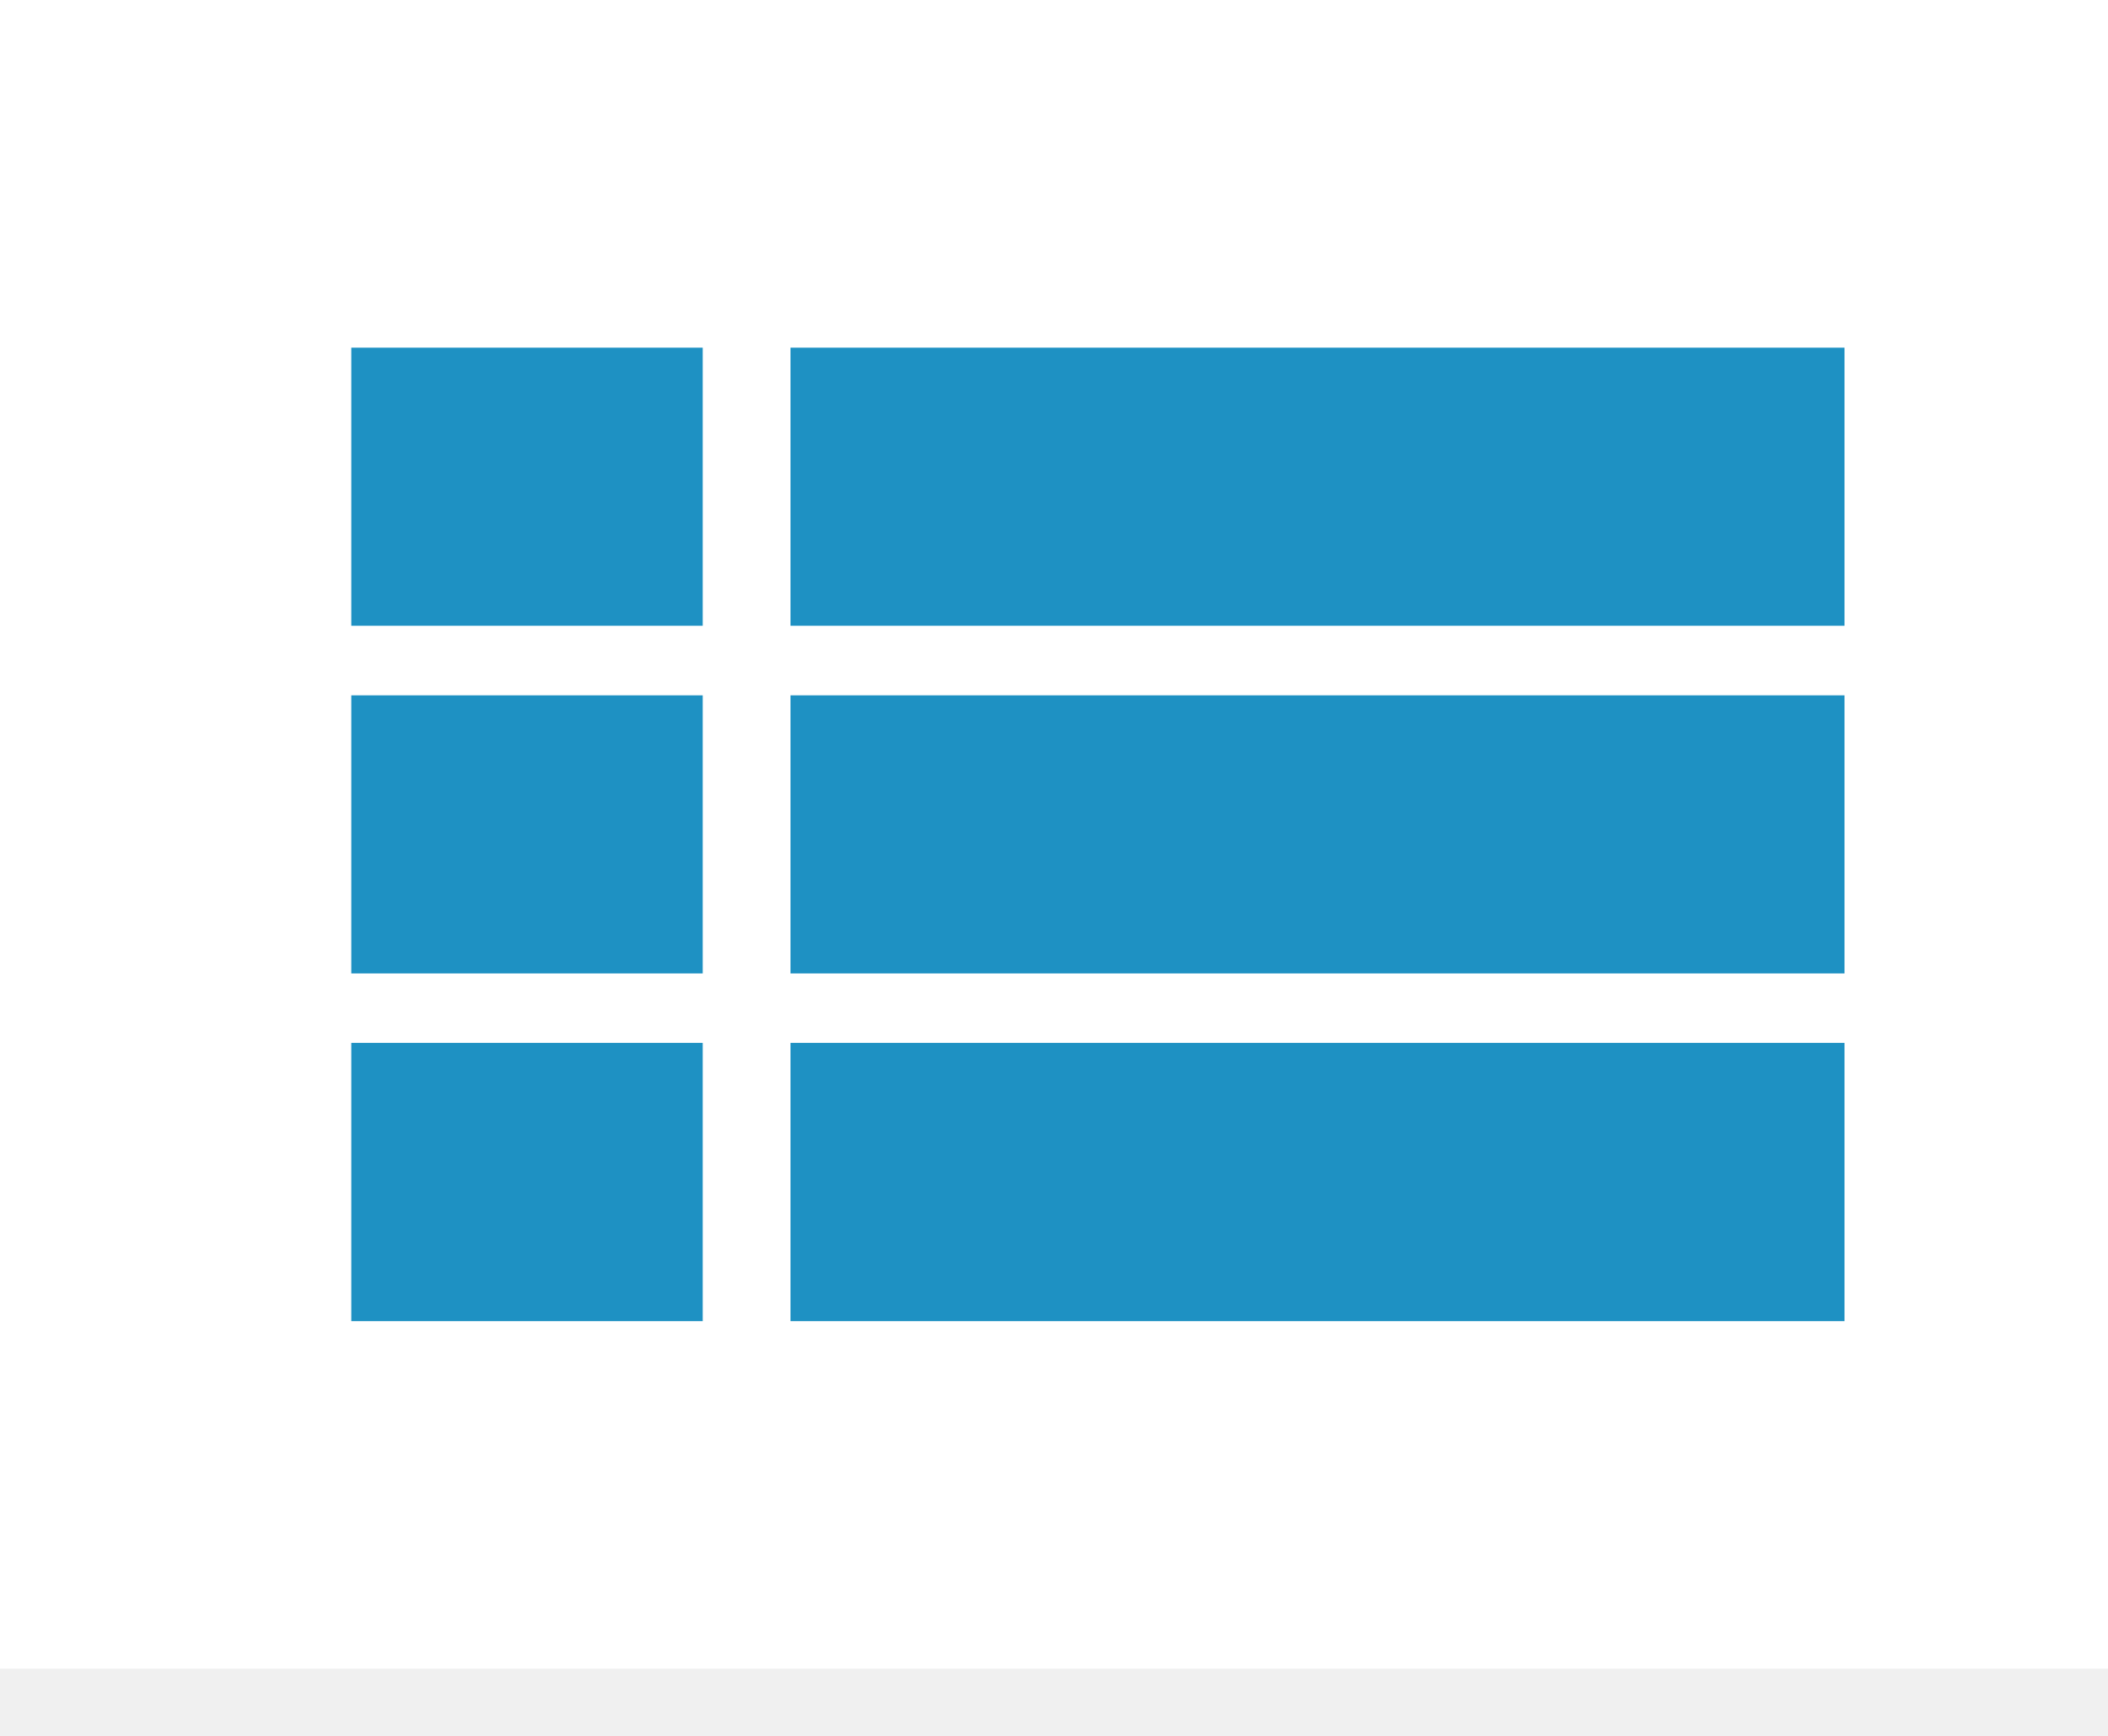
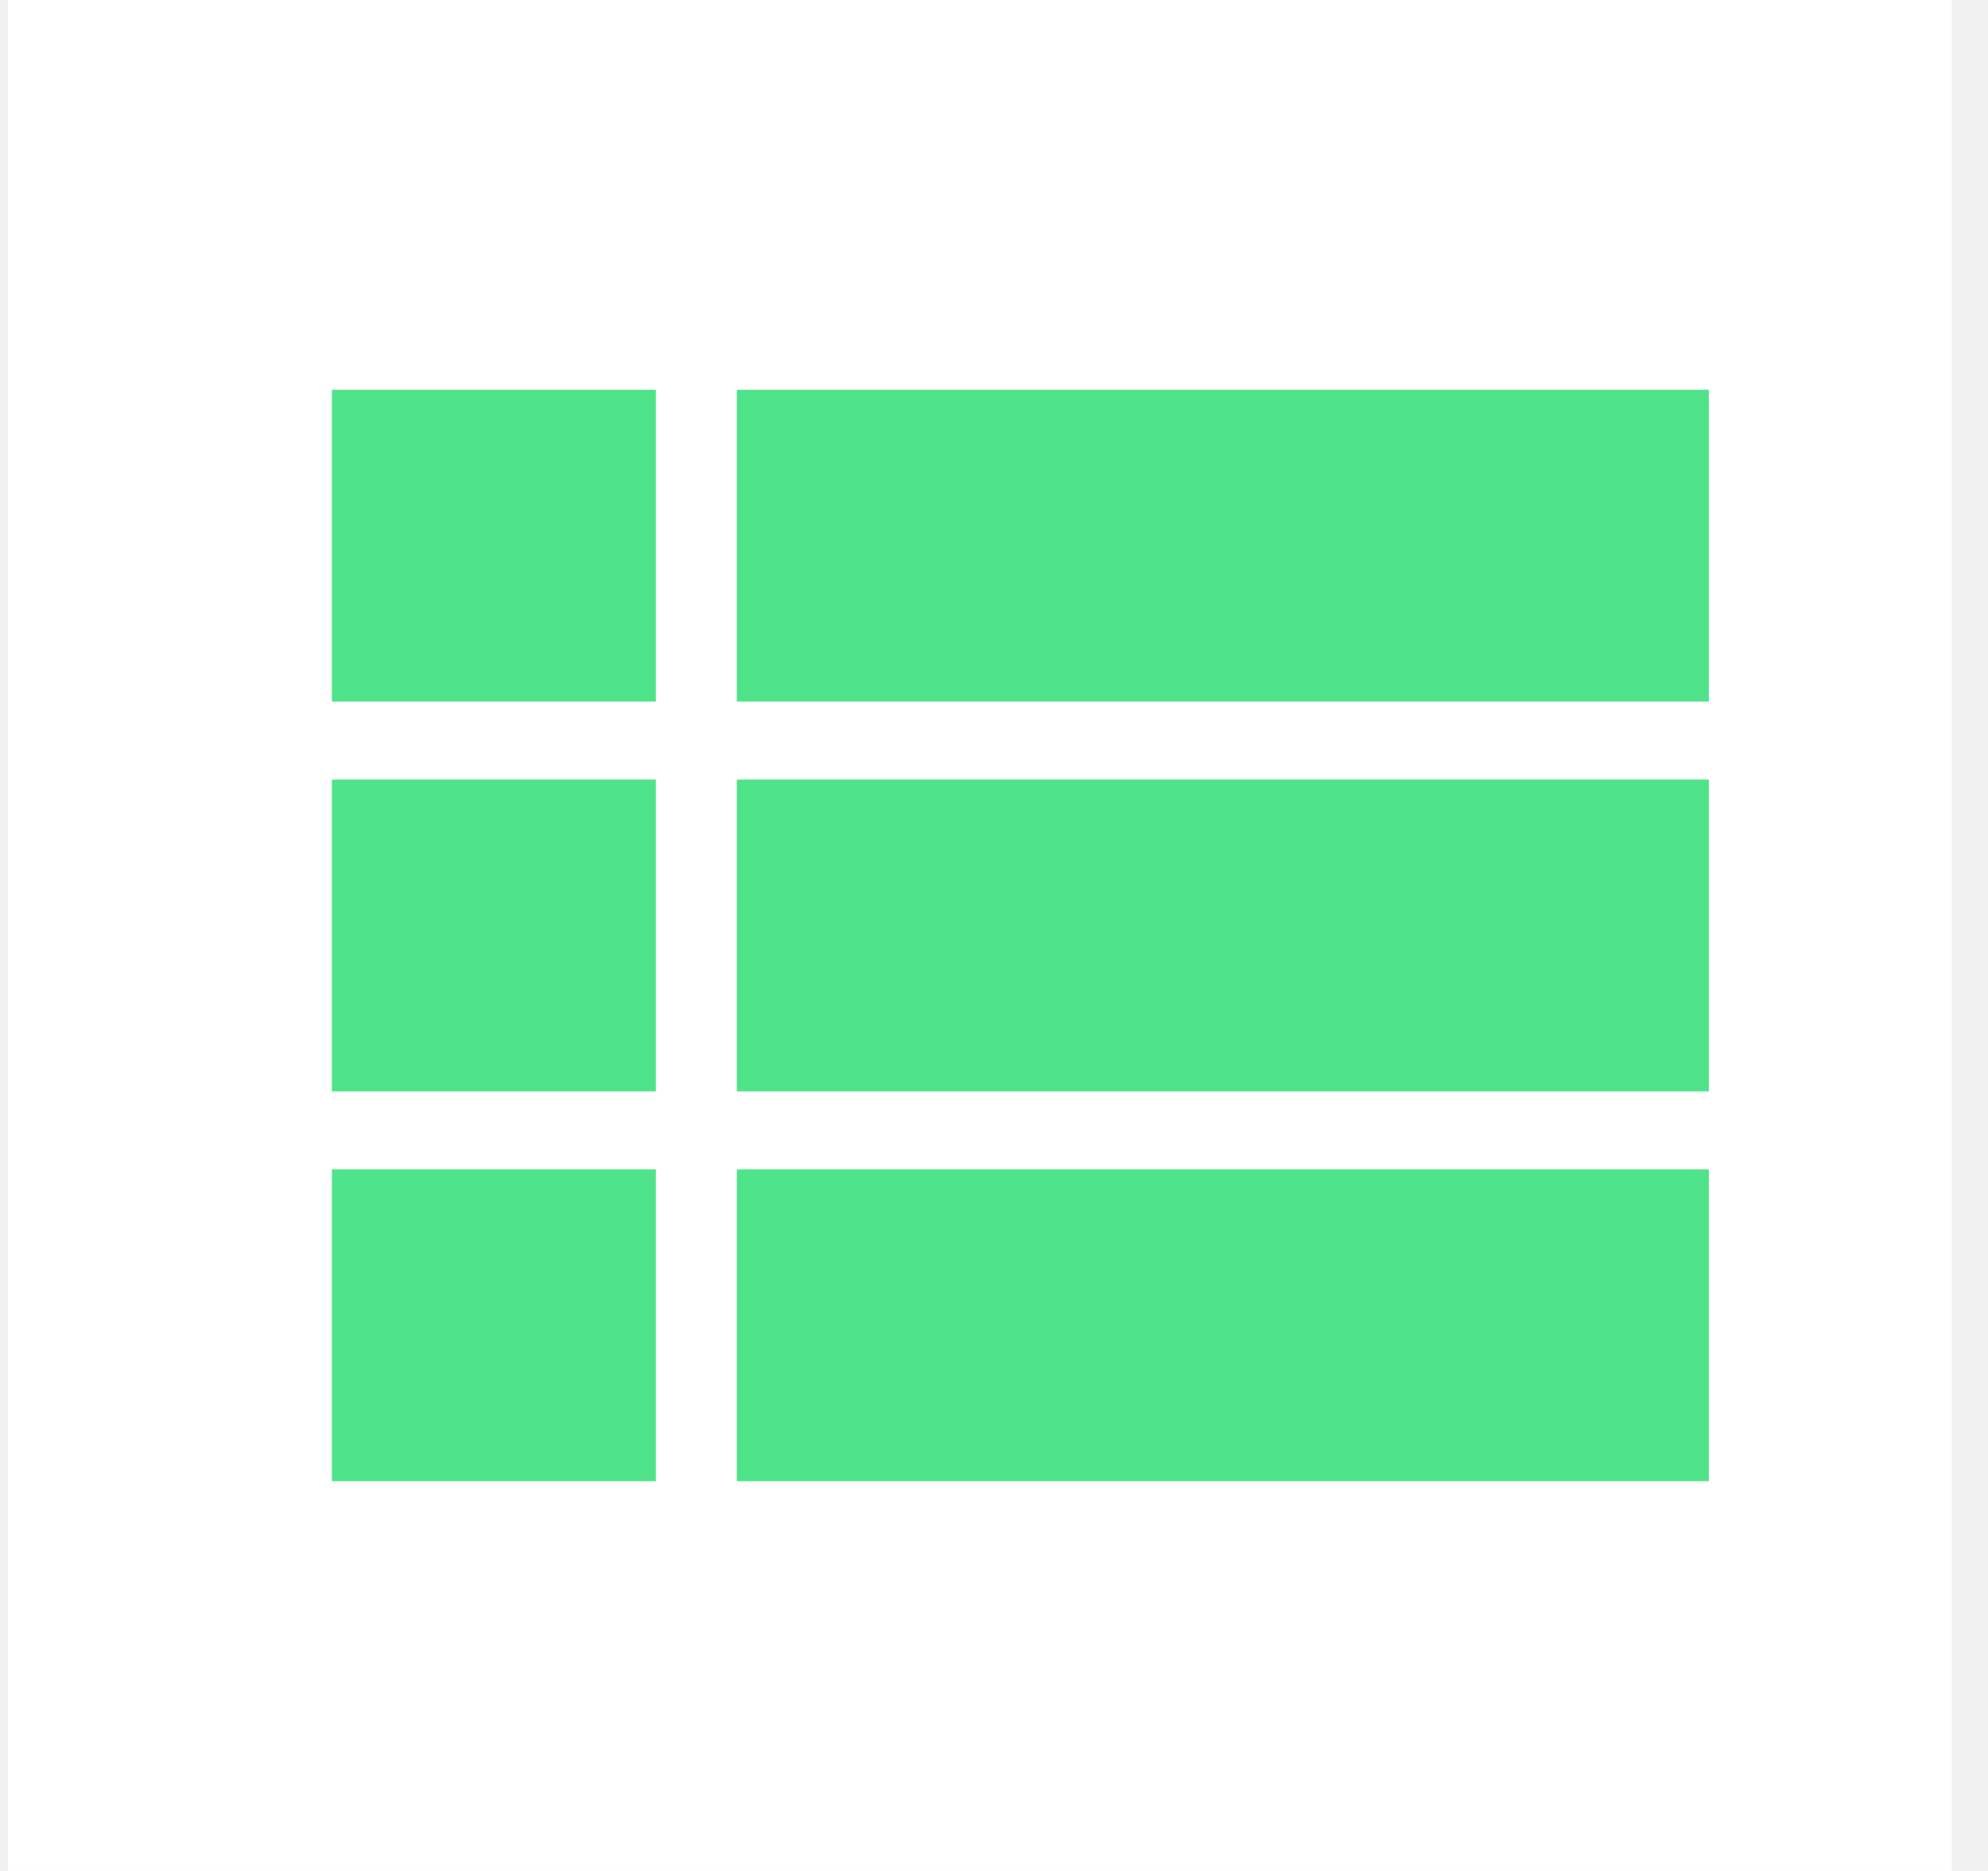
- <svg xmlns="http://www.w3.org/2000/svg" width="17" height="14" viewBox="0 0 17 14" fill="none">
-   <rect width="17" height="13.458" fill="white" />
-   <path d="M2.833 7.851H5.667V5.608H2.833V7.851ZM2.833 10.655H5.667V8.411H2.833V10.655ZM2.833 5.047H5.667V2.804H2.833V5.047ZM6.375 7.851H14.875V5.608H6.375V7.851ZM6.375 10.655H14.875V8.411H6.375V10.655ZM6.375 2.804V5.047H14.875V2.804H6.375Z" fill="#1E91C3" />
+ <svg xmlns="http://www.w3.org/2000/svg" width="51" height="48" viewBox="0 0 51 48" fill="none">
+   <rect width="49.87" height="48" transform="translate(0.202026)" fill="white" />
+   <path d="M8.514 28H16.825V20H8.514V28ZM8.514 38H16.825V30H8.514V38ZM8.514 18H16.825V10H8.514V18ZM18.903 28H43.838V20H18.903V28ZM18.903 38H43.838V30H18.903V38ZM18.903 10V18H43.838V10H18.903Z" fill="#4FE38A" />
</svg>
